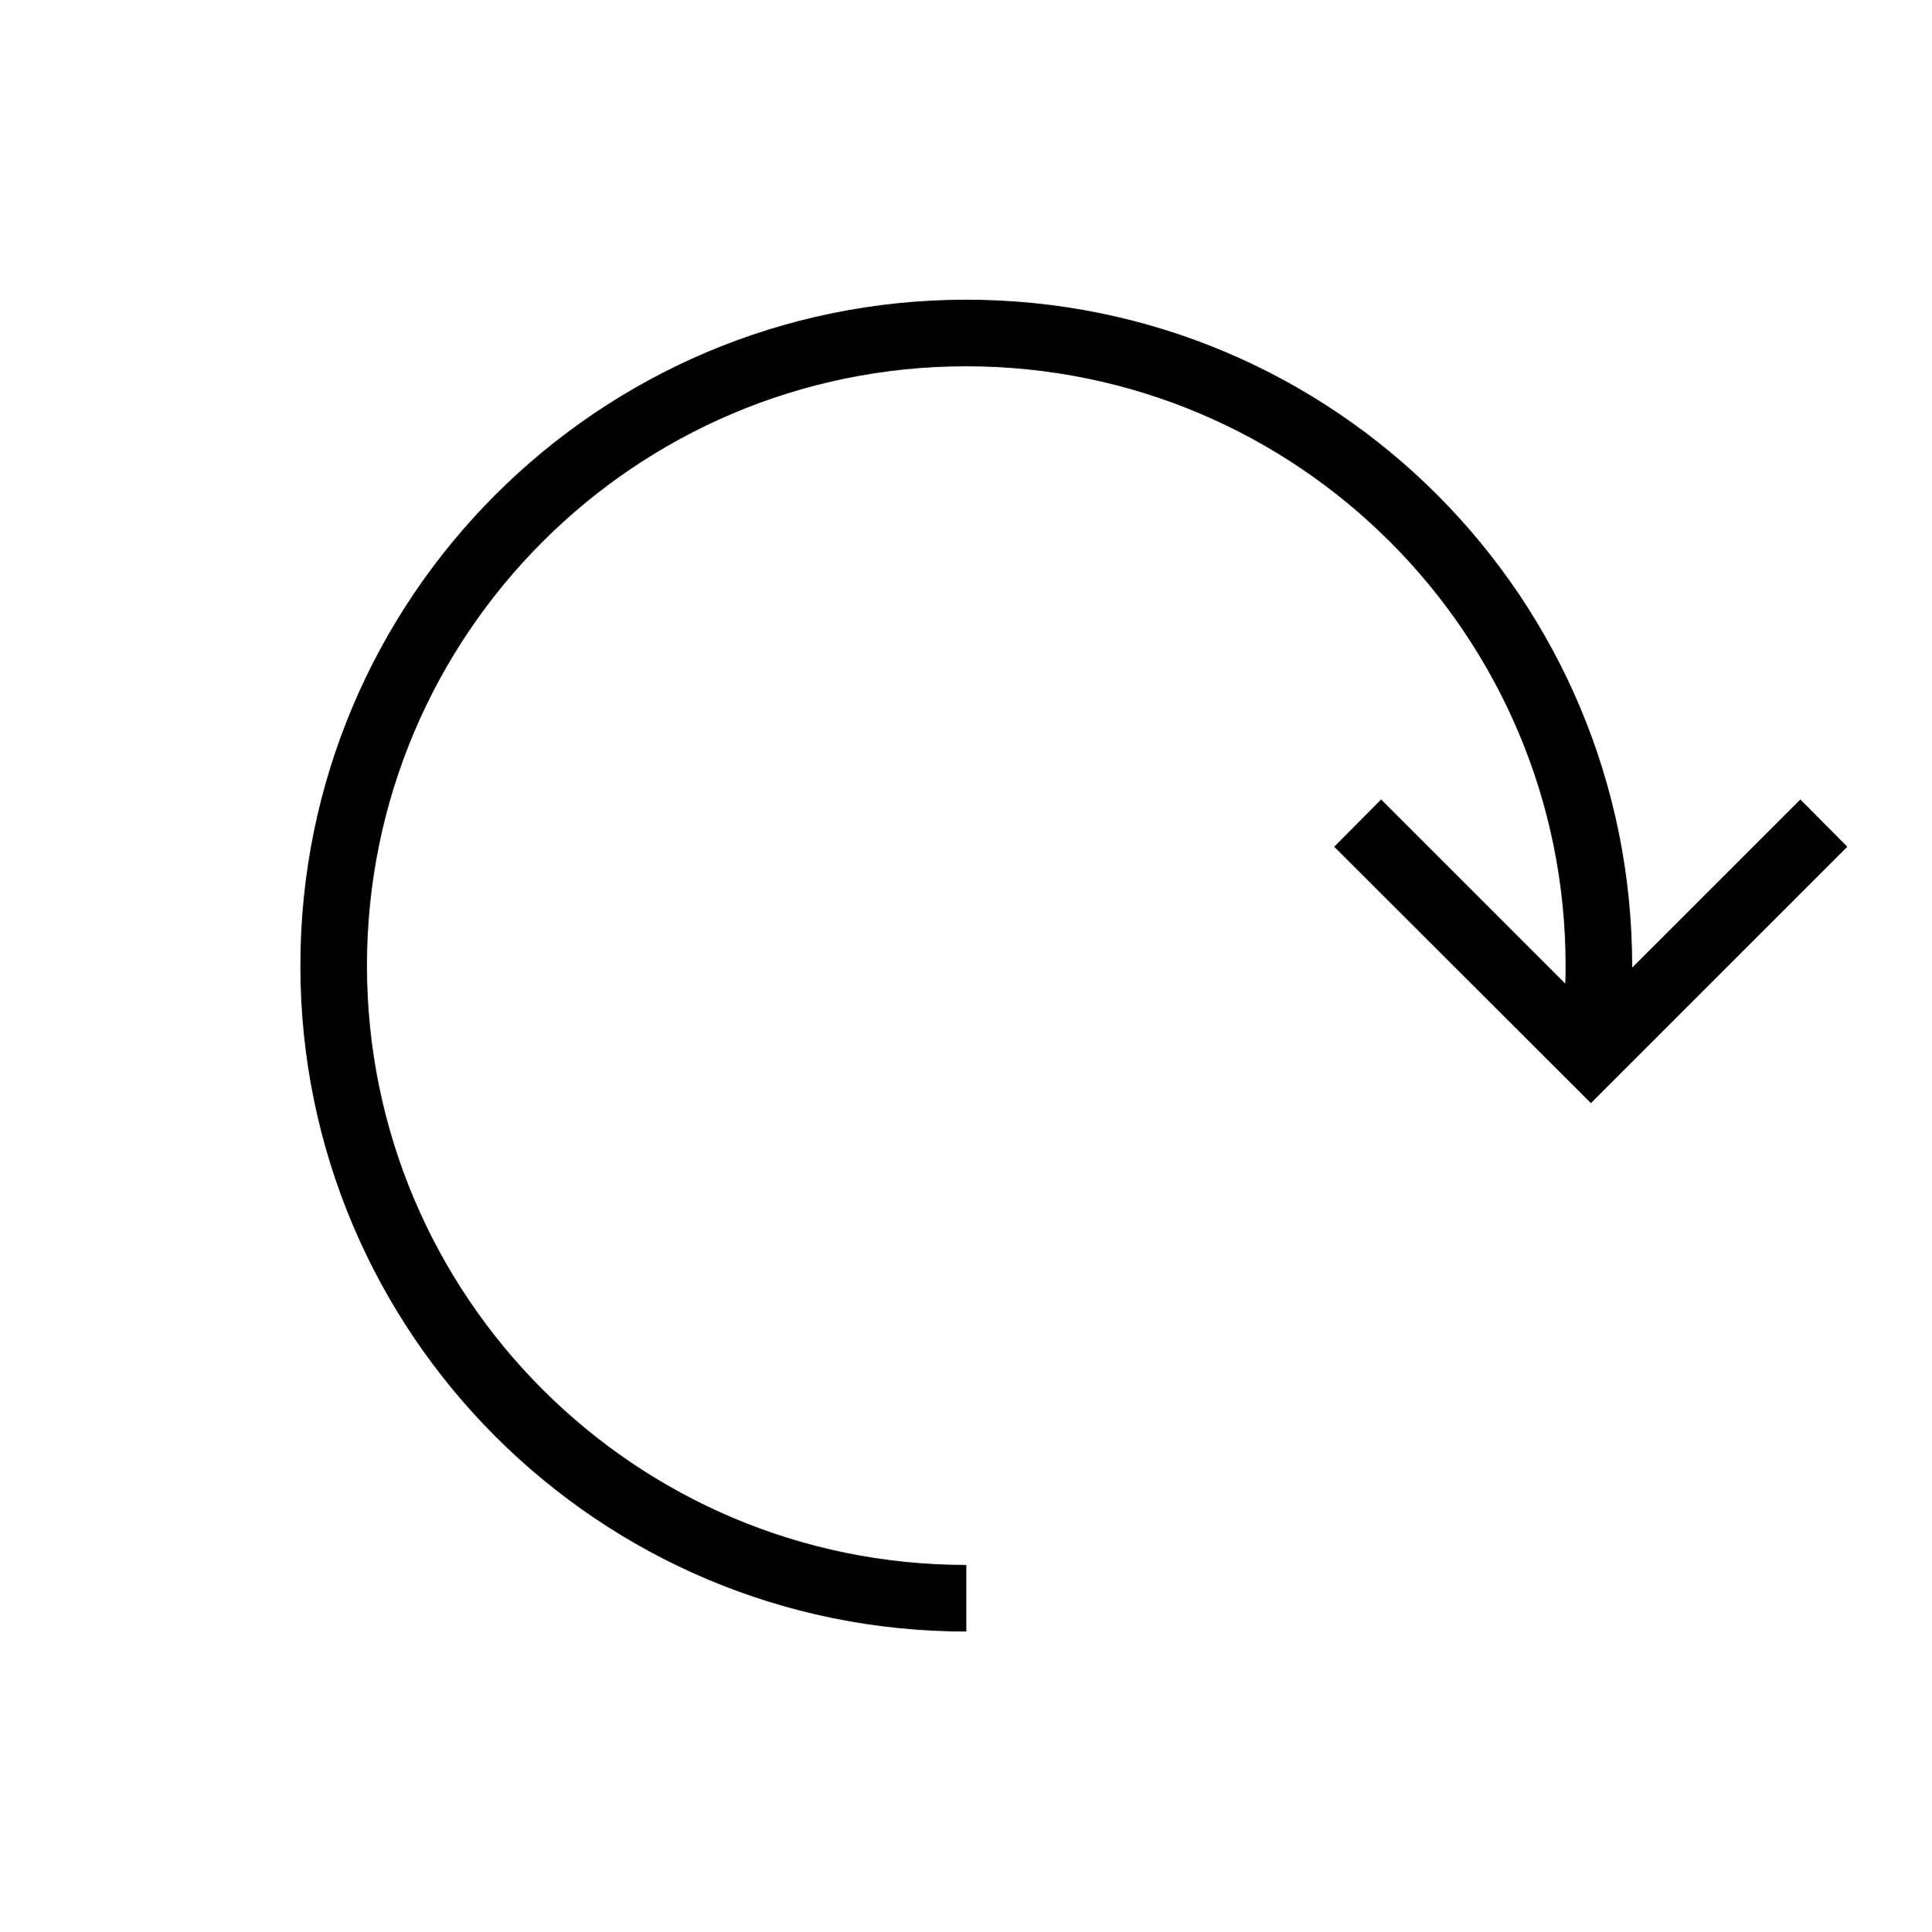
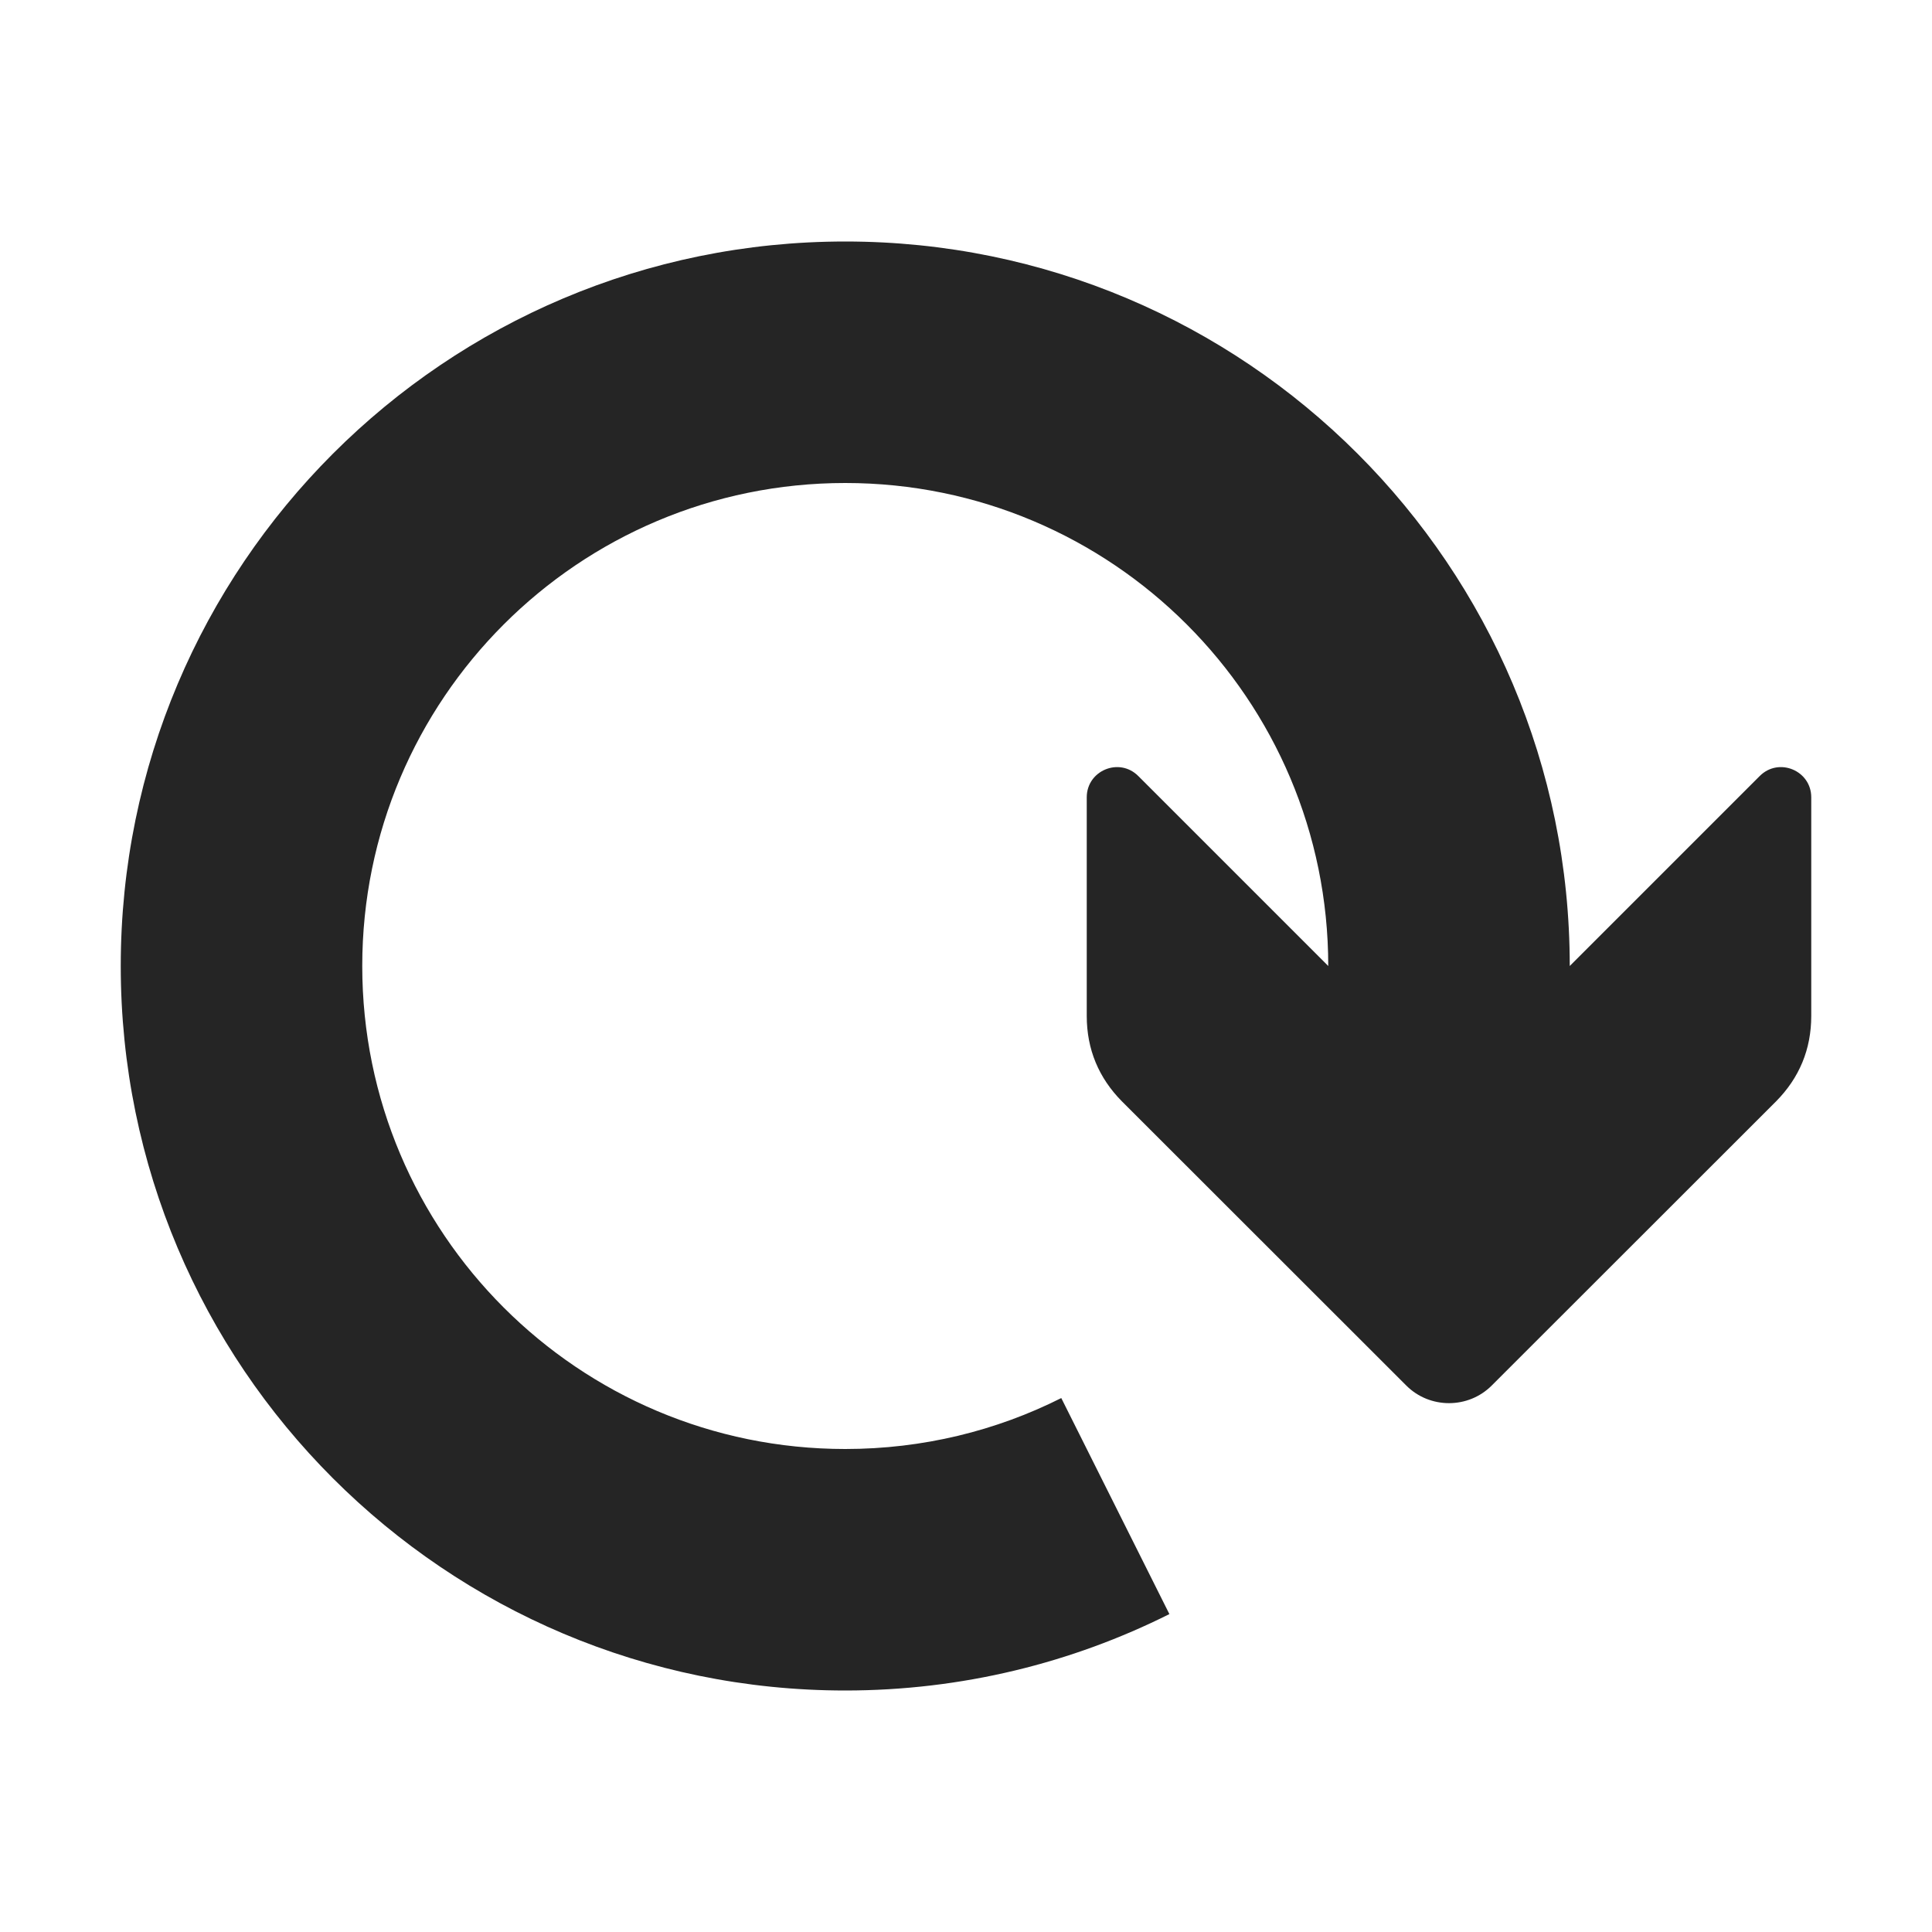
- <svg xmlns="http://www.w3.org/2000/svg" xml:space="preserve" width="580px" height="580px" shape-rendering="geometricPrecision" text-rendering="geometricPrecision" image-rendering="optimizeQuality" fill-rule="nonzero" clip-rule="nonzero" viewBox="0 0 5800 5800">
-   <path id="curve28" fill="#000000" d="M4148 2401l553 553c1,-18 1,-36 1,-54 0,-994 -806,-1800 -1800,-1800 -994,0 -1800,806 -1800,1800 0,994 806,1800 1800,1800l0 200c-1104,0 -2000,-895 -2000,-2000 0,-1105 896,-2000 2000,-2000 1108,0 2002,899 2000,2006l505 -505 141 142 -770 770 -771 -770 141 -142z" />
+ <svg xmlns="http://www.w3.org/2000/svg" xml:space="preserve" width="1024px" height="1024px" shape-rendering="geometricPrecision" text-rendering="geometricPrecision" image-rendering="optimizeQuality" fill-rule="nonzero" clip-rule="evenodd" viewBox="0 0 10240 10240">
+   <path id="curve0" fill="#252525" d="M4480 2560c-1414,0 -2560,1146 -2560,2560 0,1414 1146,2560 2560,2560 412,0 801,-97 1145,-270l573 1145c-517,259 -1101,405 -1718,405 -2121,0 -3840,-1719 -3840,-3840 0,-2121 1719,-3840 3840,-3840 2121,0 3840,1719 3840,3840l1007 -1007c101,-101 273,-29 273,113l0 1159c0,176 -63,328 -187,453l-1507 1506c-124,124 -328,124 -452,0l-1507 -1506c-124,-125 -187,-277 -187,-453l0 -1159c0,-142 172,-214 273,-113l1007 1007c0,-1414 -1146,-2560 -2560,-2560z" />
</svg>
